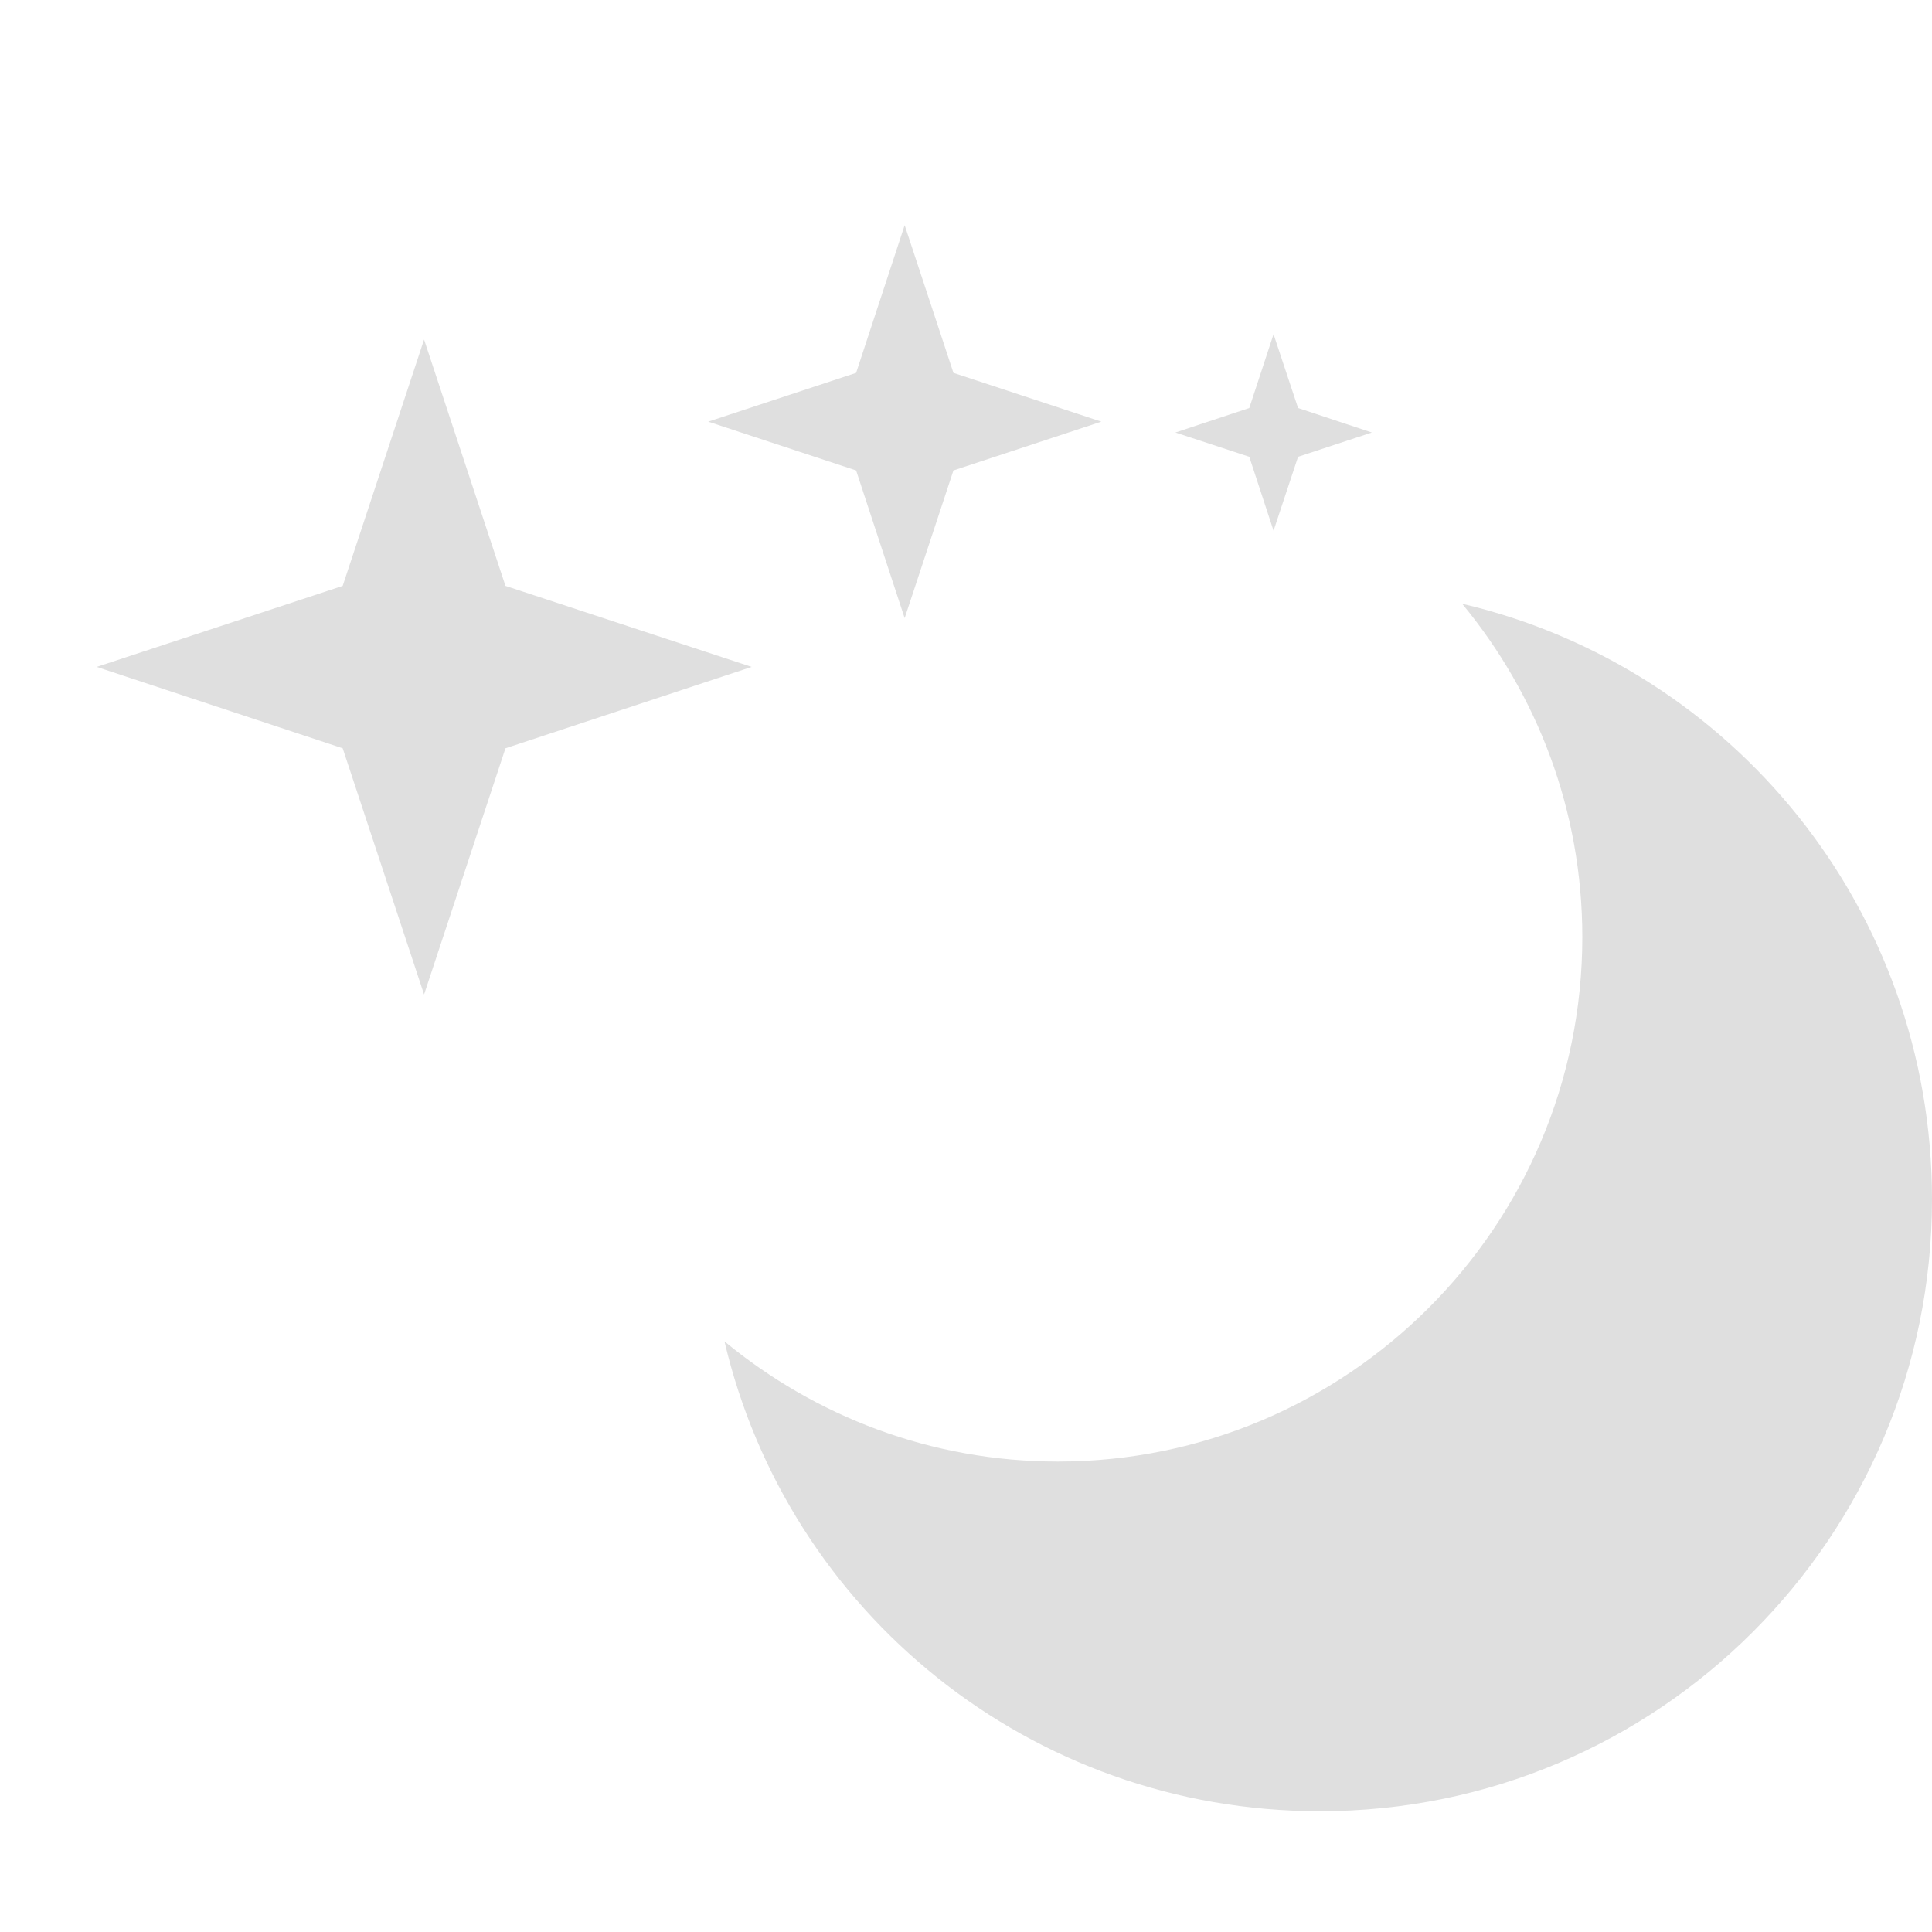
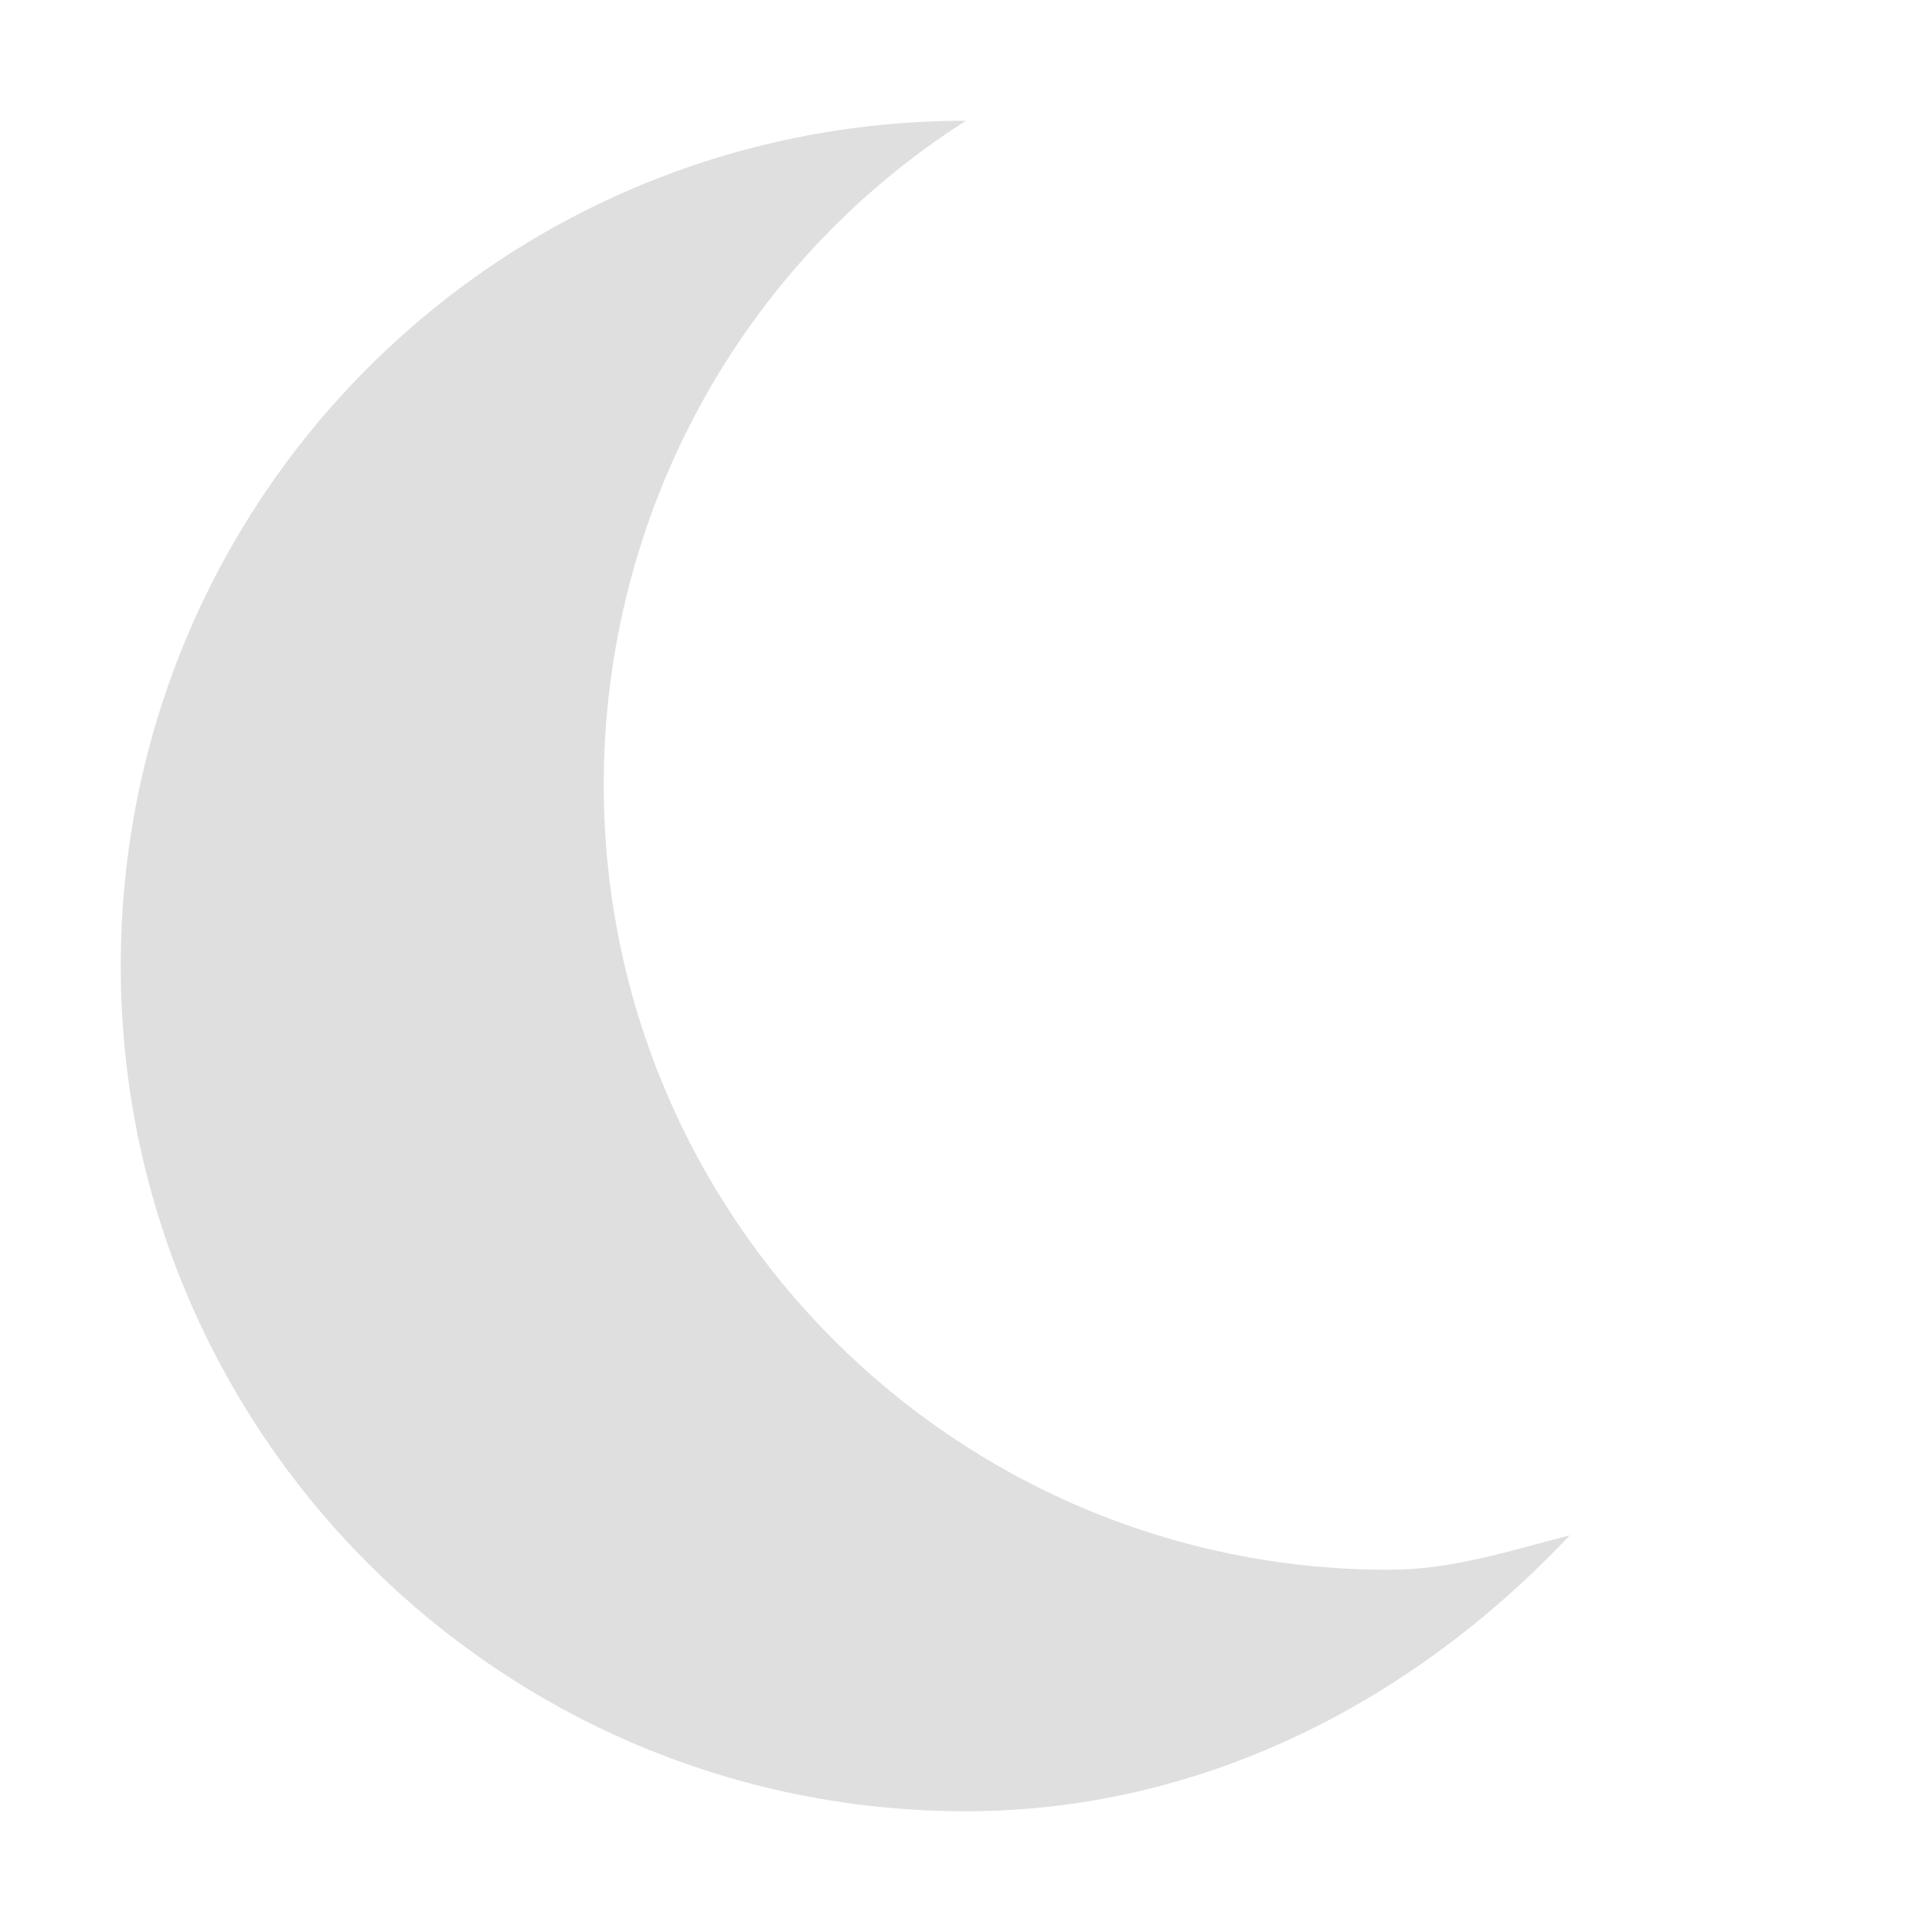
- <svg xmlns="http://www.w3.org/2000/svg" width="16" height="16" version="1">
-   <path style="fill:#dfdfdf" d="M 7.492 1.865 L 7.09 3.088 L 5.865 3.492 L 7.09 3.896 L 7.492 5.119 L 7.896 3.896 L 9.121 3.492 L 7.896 3.088 L 7.492 1.865 z M 10.547 2.768 L 10.346 3.379 L 9.734 3.582 L 10.346 3.783 L 10.547 4.395 L 10.75 3.783 L 11.361 3.582 L 10.75 3.379 L 10.547 2.768 z M 3.512 2.812 L 2.838 4.852 L 0.801 5.523 L 2.838 6.197 L 3.512 8.236 L 4.186 6.197 L 6.225 5.523 L 4.186 4.852 L 3.512 2.812 z M 12.109 5 C 12.729 5.751 13.104 6.71 13.104 7.76 C 13.104 10.159 11.159 12.104 8.76 12.104 C 7.71 12.104 6.751 11.729 6 11.109 C 6.525 13.348 8.533 15 10.932 15 C 13.731 15 16 12.731 16 9.932 C 16 7.533 14.348 5.525 12.109 5 z" />
+ <svg xmlns="http://www.w3.org/2000/svg" width="16" height="16" version="1.1">
+   <path style="fill:#dfdfdf" d="M 1,8 C 1,11.866 4.134,15 8,15 9.925,15 11.68,14.117 13,12.715 12.482,12.847 12.034,13 11.5,13 7.91,13 5,10.09 5,6.5 5,4.267 6.129,2.19 8,1 4.114,1 1,4.134 1,8 Z" />
</svg>
